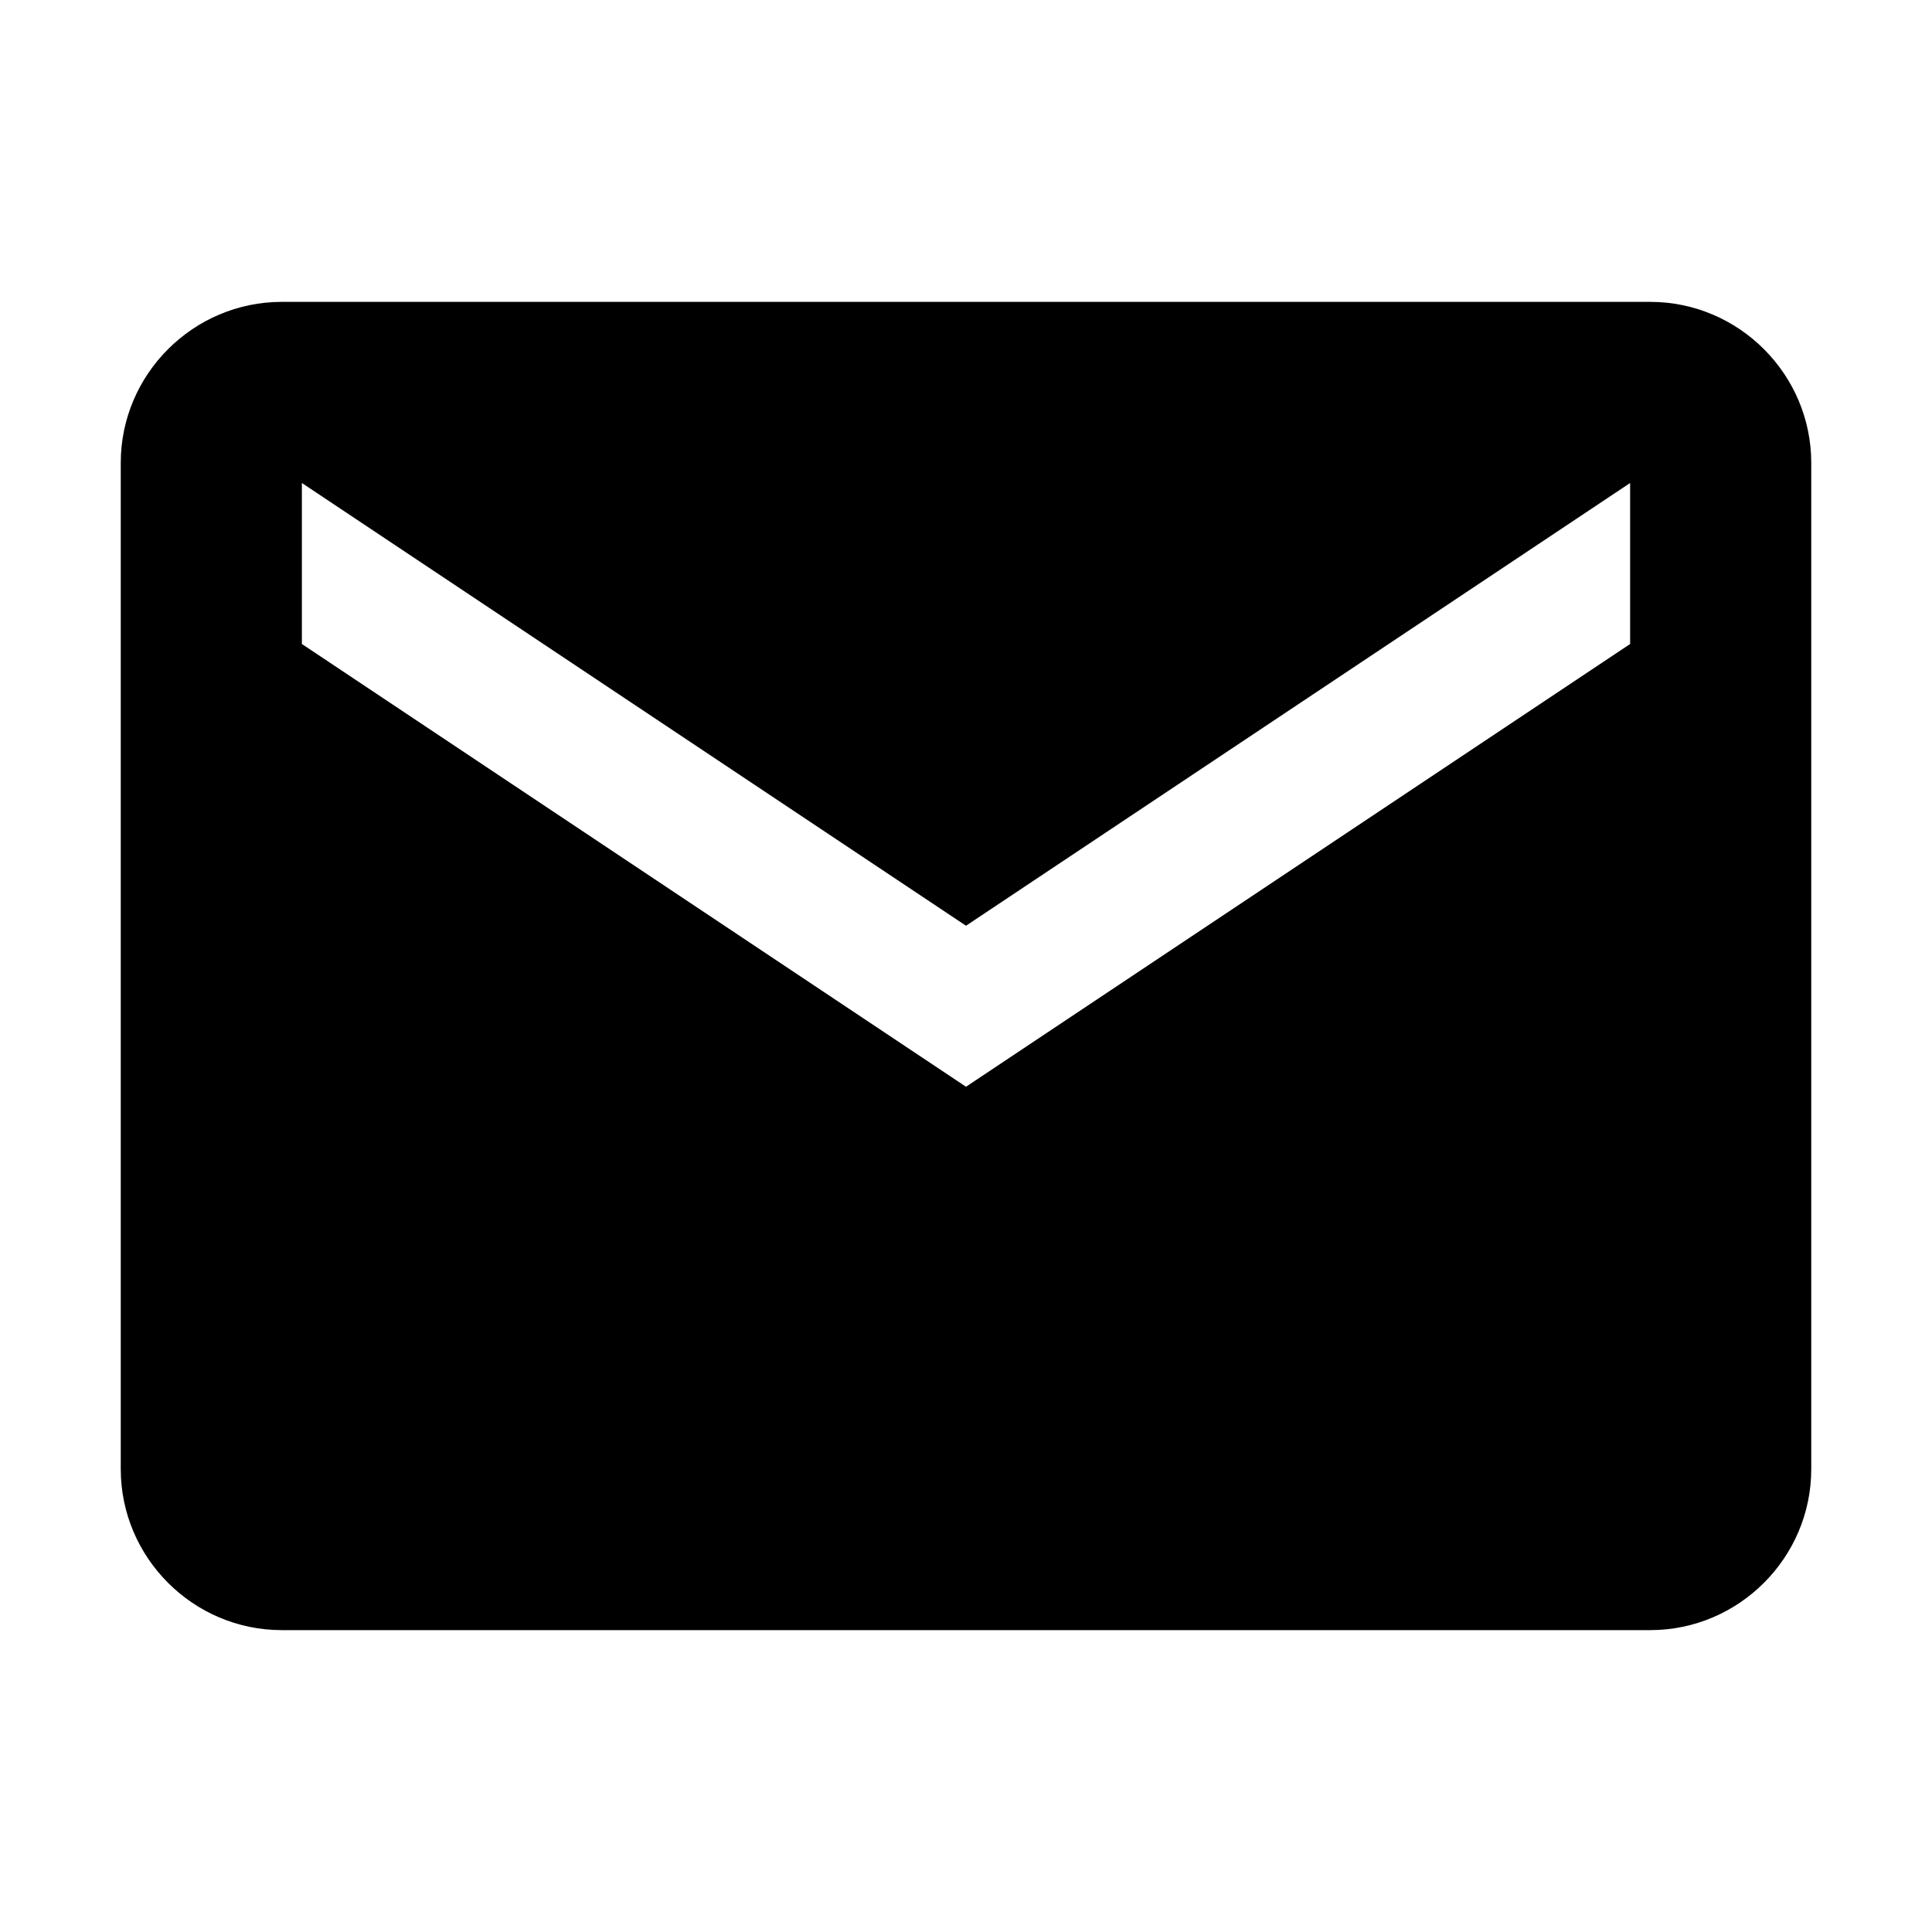
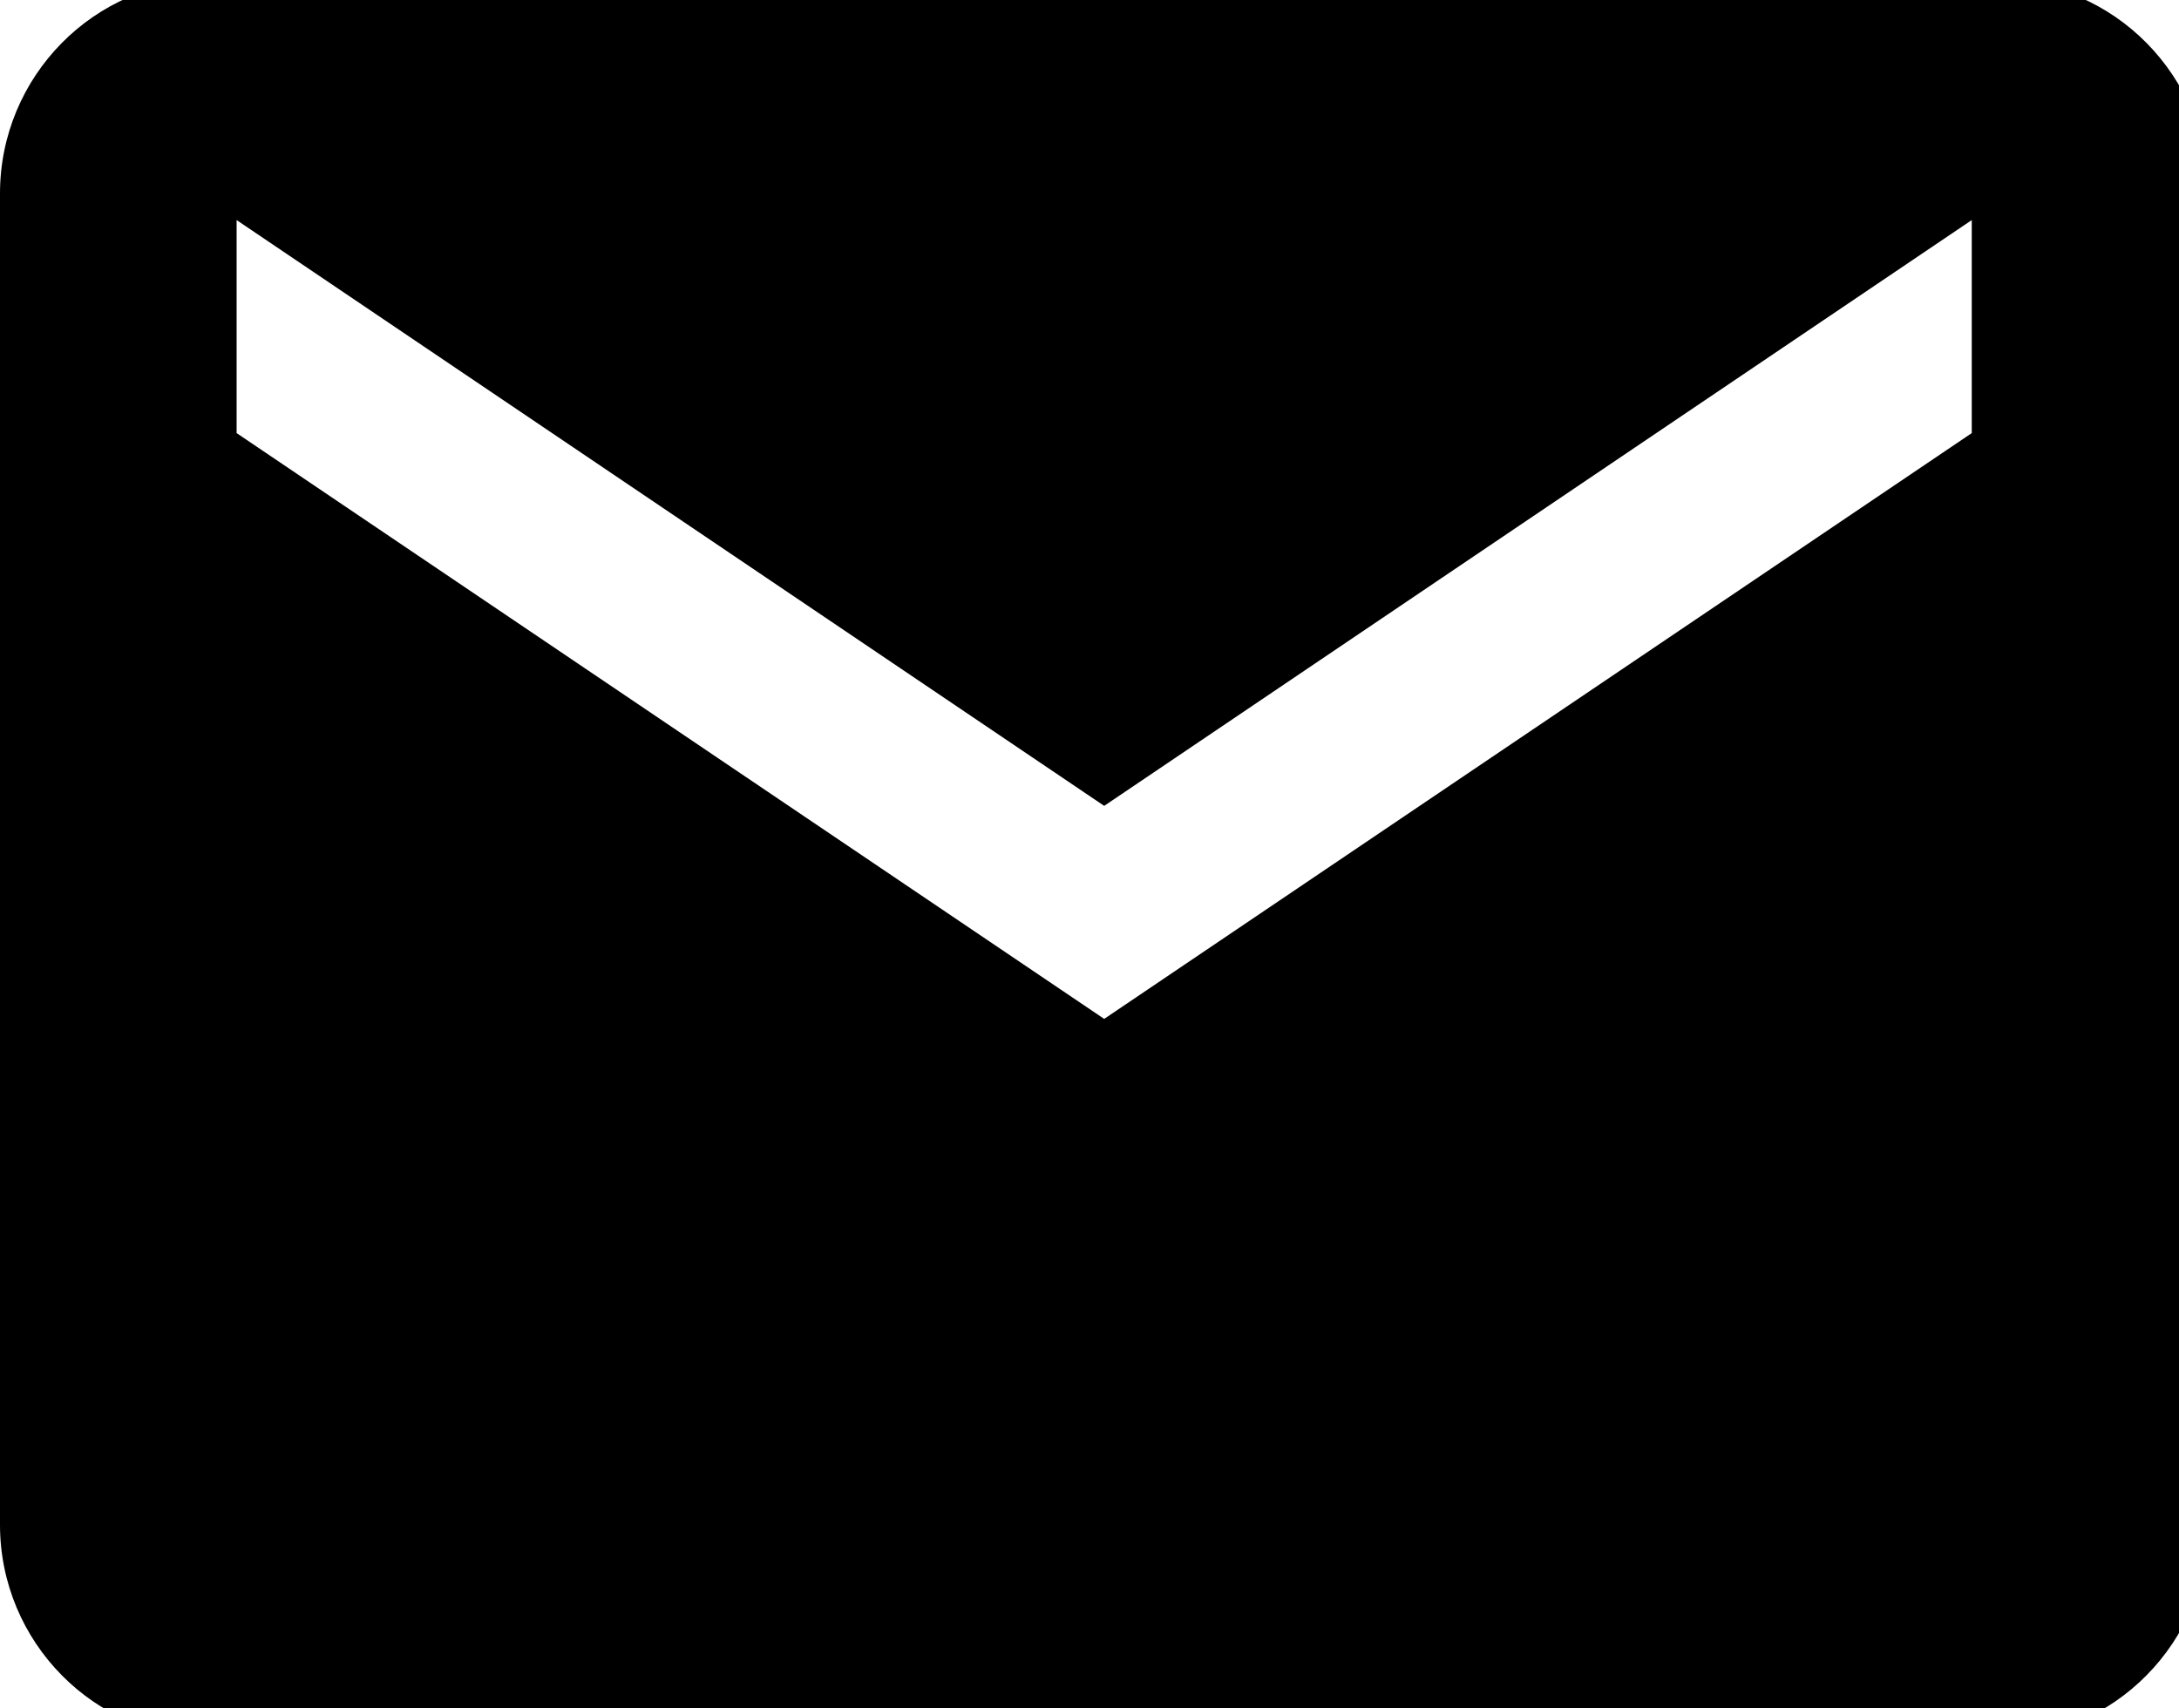
- <svg xmlns="http://www.w3.org/2000/svg" viewBox="0 0 512 512">
-   <path d="M437.332 80H74.668C51.199 80 32 99.198 32 122.667v266.666C32 412.802 51.199 432 74.668 432h362.664C460.801 432 480 412.802 480 389.333V122.667C480 99.198 460.801 80 437.332 80zM432 170.667L256 288 80 170.667V128l176 117.333L432 128v42.667z" />
+ <svg xmlns="http://www.w3.org/2000/svg" height="351.2" width="448" id="svg3735" version="1.1" viewBox="0 0 448 351.2">
+   <defs id="defs3739" />
+   <path style="stroke-width:1.02" id="path3733" d="M 410.796,-4.026 H 43.243 C 19.458,-4.026 0,15.684 0,39.78 V 313.563 c 0,24.095 19.458,43.806 43.243,43.806 H 410.796 c 23.785,0 43.243,-19.71 43.243,-43.806 V 39.78 c 0,-24.095 -19.458,-43.806 -43.243,-43.806 z M 405.392,89.061 227.02,209.525 48.647,89.061 V 45.255 L 227.02,165.719 405.392,45.255 Z" />
</svg>
